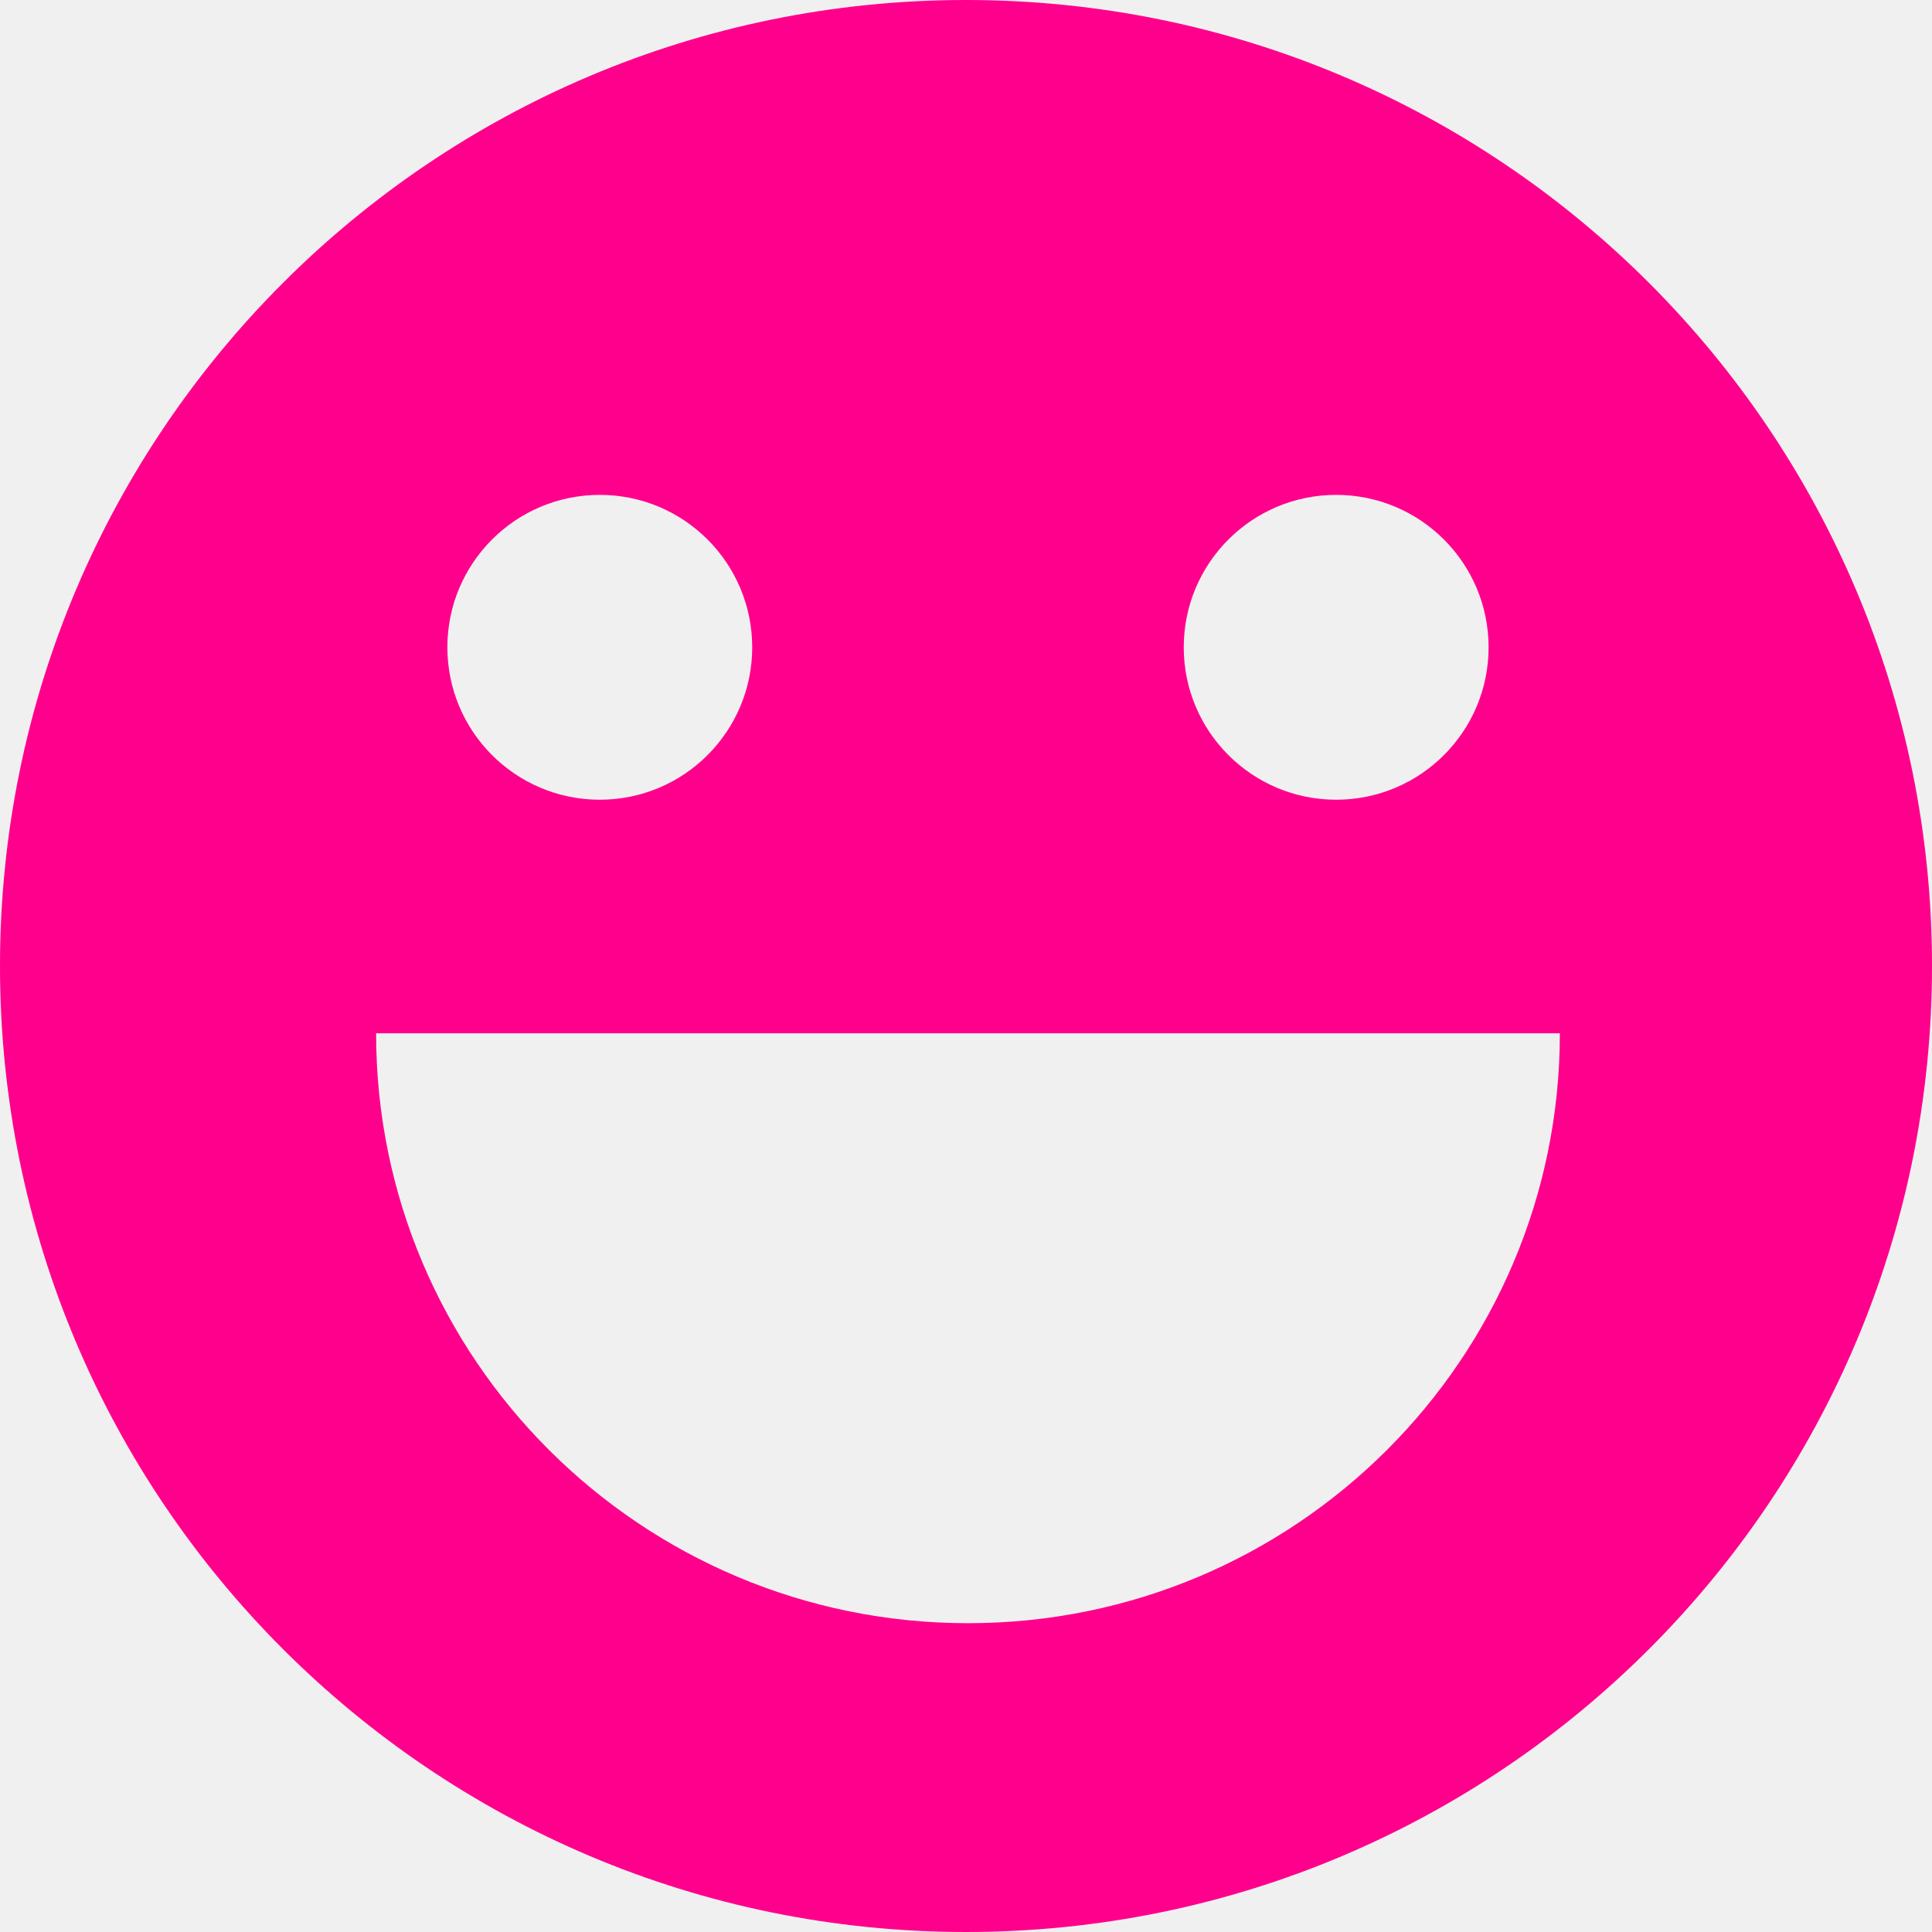
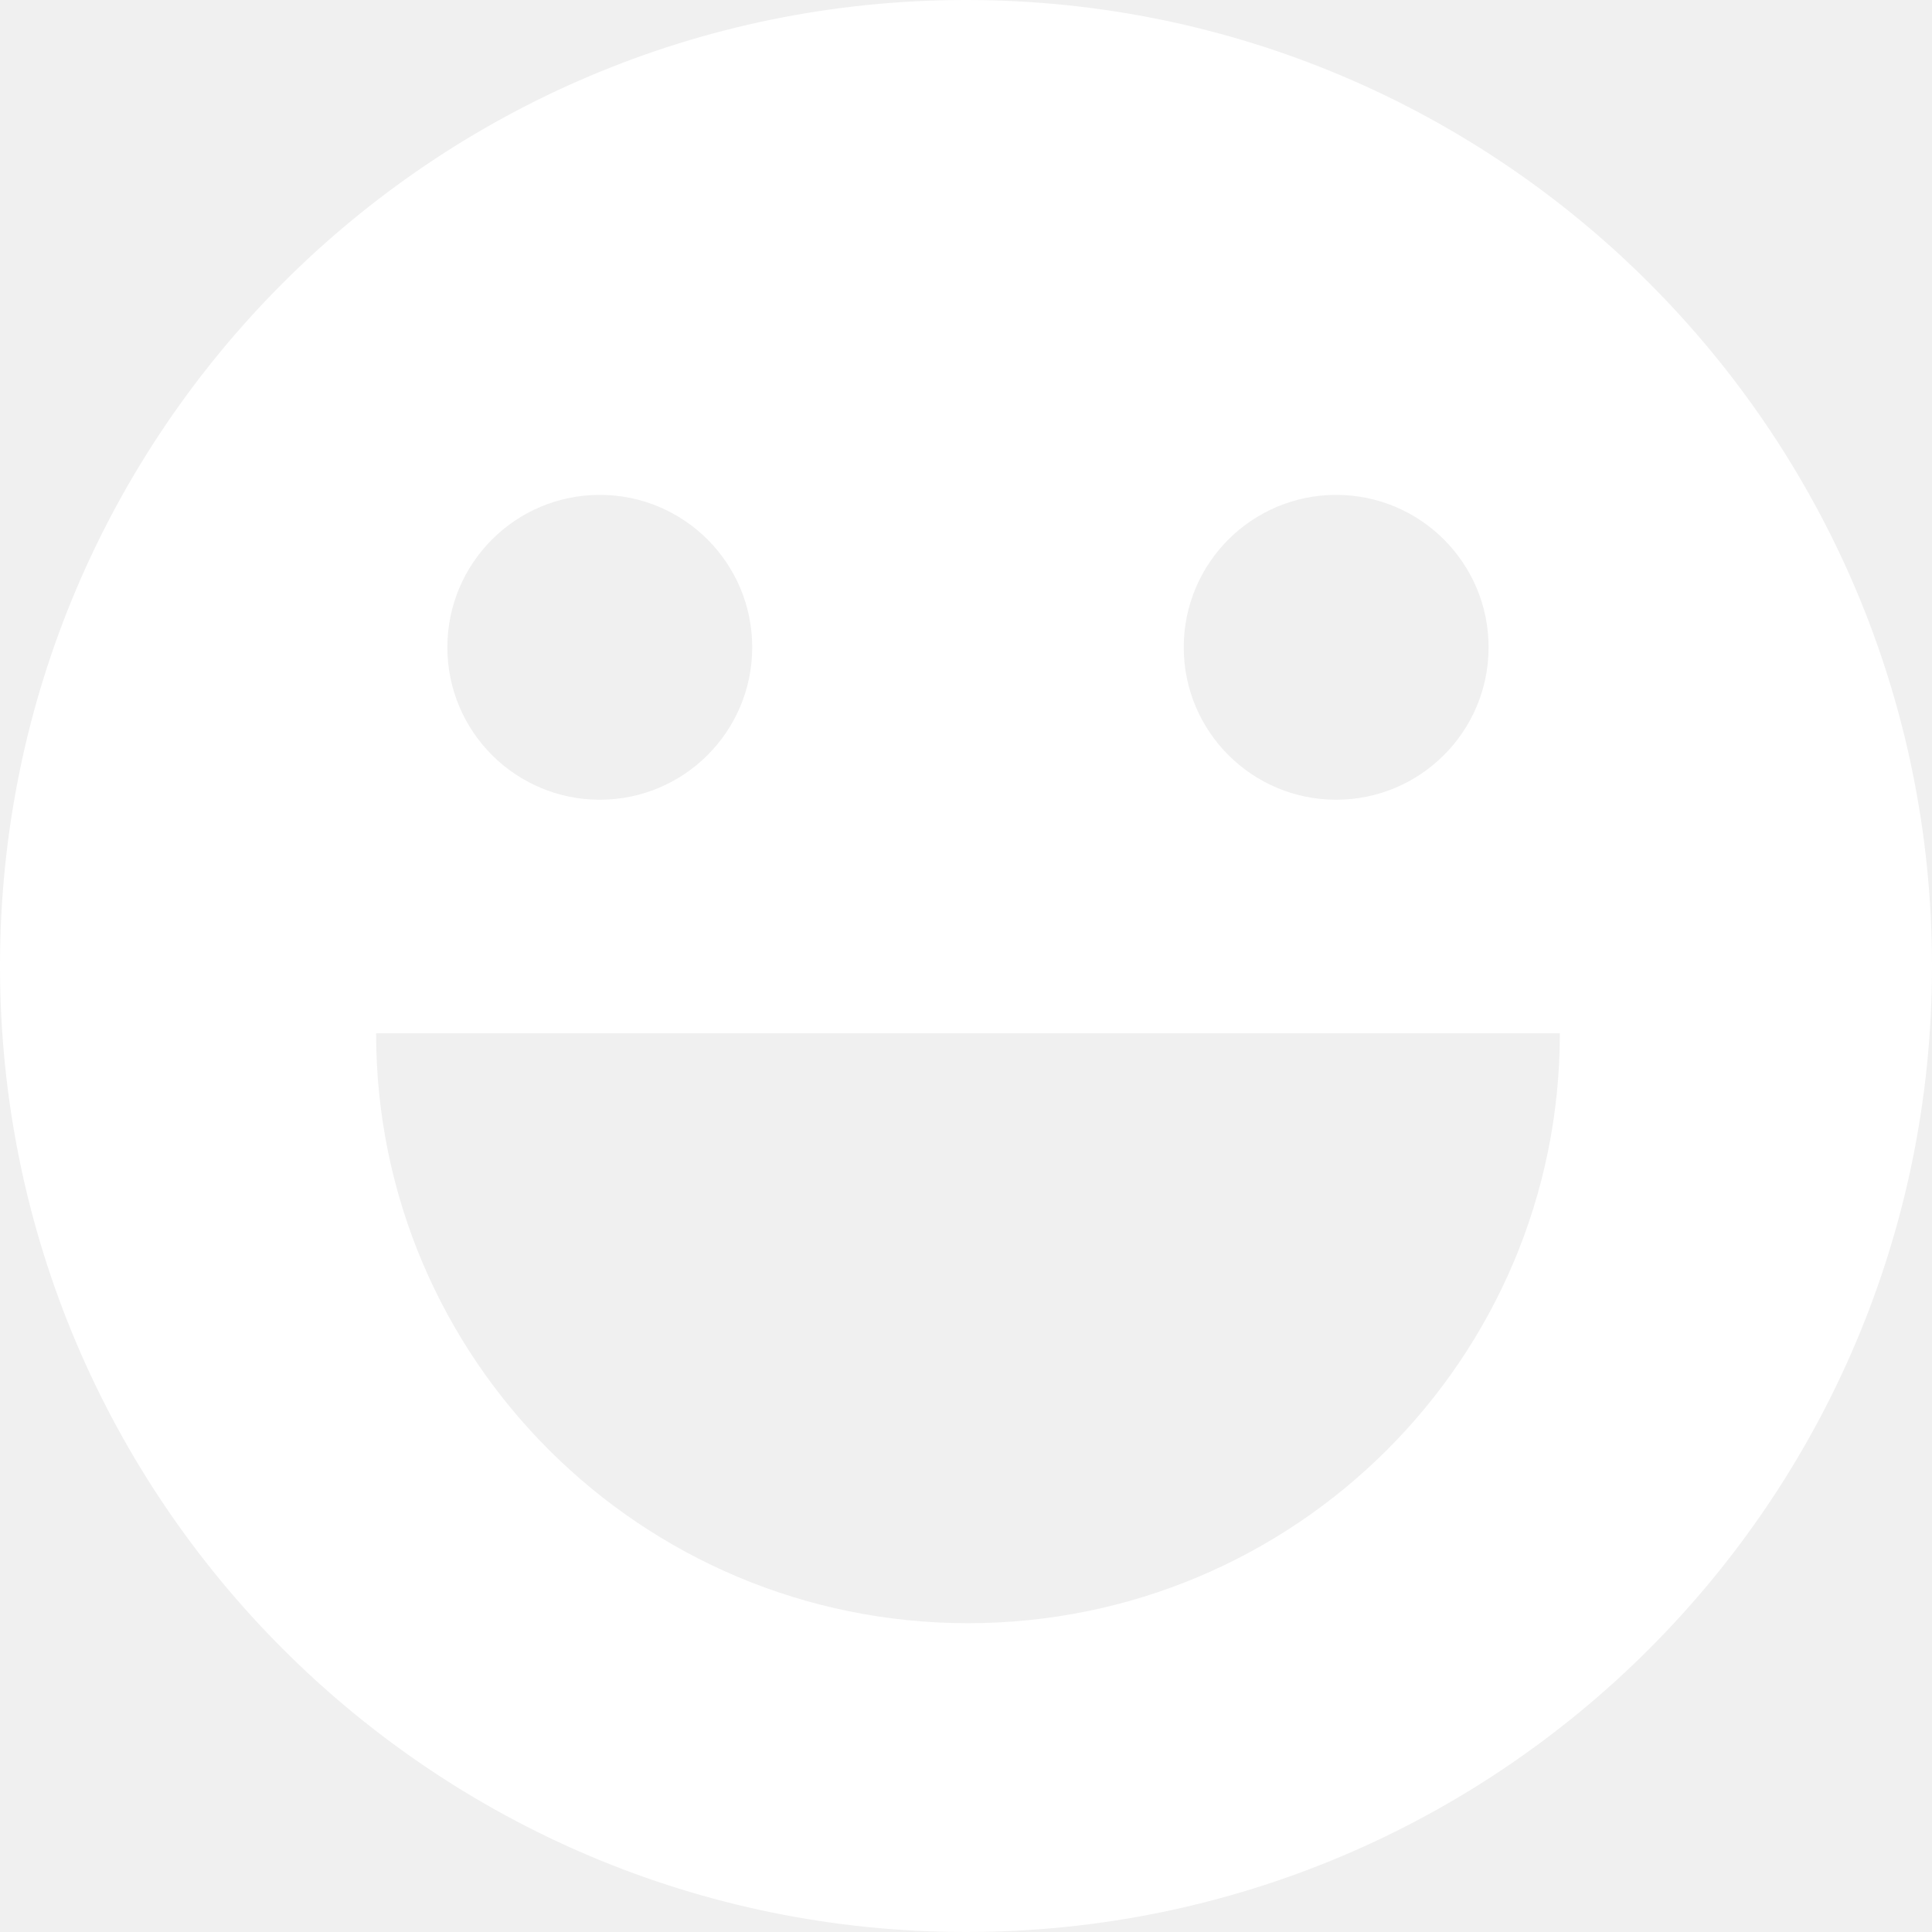
<svg xmlns="http://www.w3.org/2000/svg" width="488" height="488" viewBox="0 0 488 488" fill="none">
-   <path fill-rule="evenodd" clip-rule="evenodd" d="M244 488C109.243 488 0 378.757 0 244C0 109.243 109.243 0 244 0C378.757 0 488 109.243 488 244C488 378.757 378.757 488 244 488ZM244.5 410C161.933 410 95 343.291 95 261.001L244.5 261L394 261.001C394 343.291 327.067 410 244.5 410ZM113 163.5C113 184.763 130.237 202 151.5 202C172.763 202 190 184.763 190 163.5C190 142.237 172.763 125 151.5 125C130.237 125 113 142.237 113 163.5ZM337.5 202C316.237 202 299 184.763 299 163.5C299 142.237 316.237 125 337.5 125C358.763 125 376 142.237 376 163.5C376 184.763 358.763 202 337.5 202Z" fill="#FF008C" />
+   <path fill-rule="evenodd" clip-rule="evenodd" d="M244 488C109.243 488 0 378.757 0 244C0 109.243 109.243 0 244 0C378.757 0 488 109.243 488 244C488 378.757 378.757 488 244 488ZM244.5 410C161.933 410 95 343.291 95 261.001L244.5 261L394 261.001C394 343.291 327.067 410 244.5 410ZM113 163.5C113 184.763 130.237 202 151.5 202C172.763 202 190 184.763 190 163.5C190 142.237 172.763 125 151.5 125C130.237 125 113 142.237 113 163.5ZM337.5 202C316.237 202 299 184.763 299 163.5C299 142.237 316.237 125 337.5 125C358.763 125 376 142.237 376 163.5C376 184.763 358.763 202 337.5 202Z" fill="white" />
</svg>
